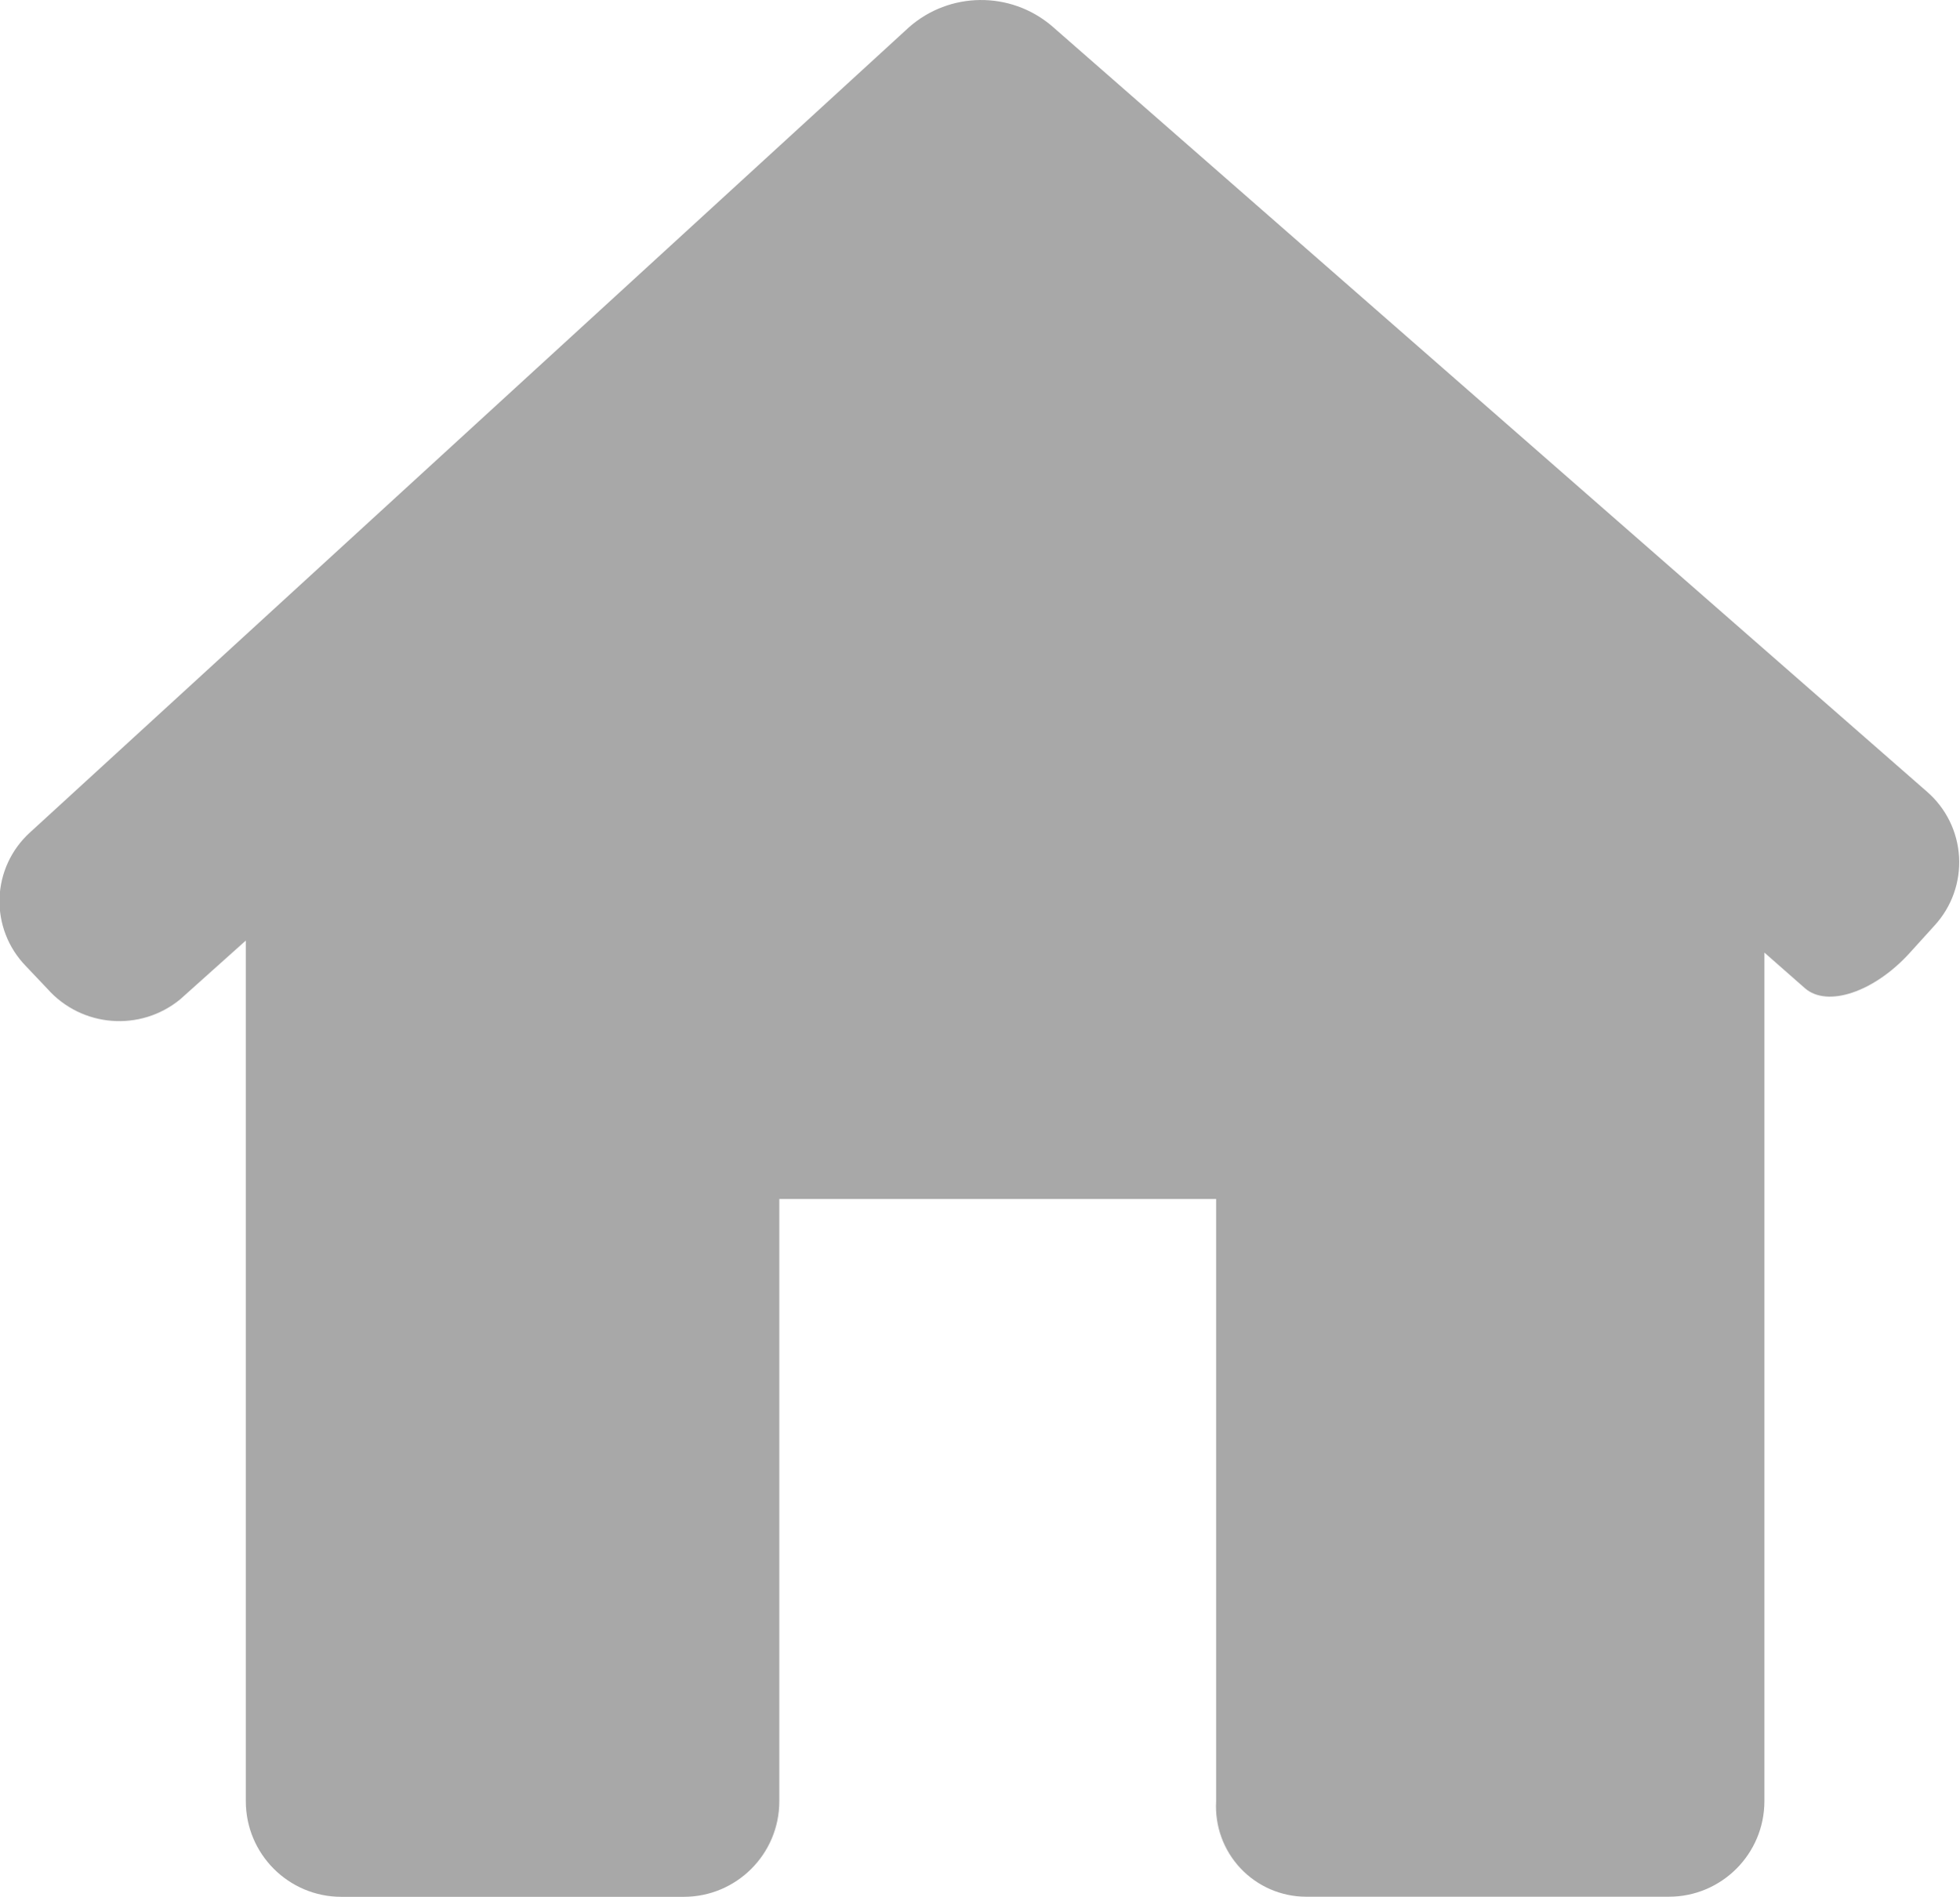
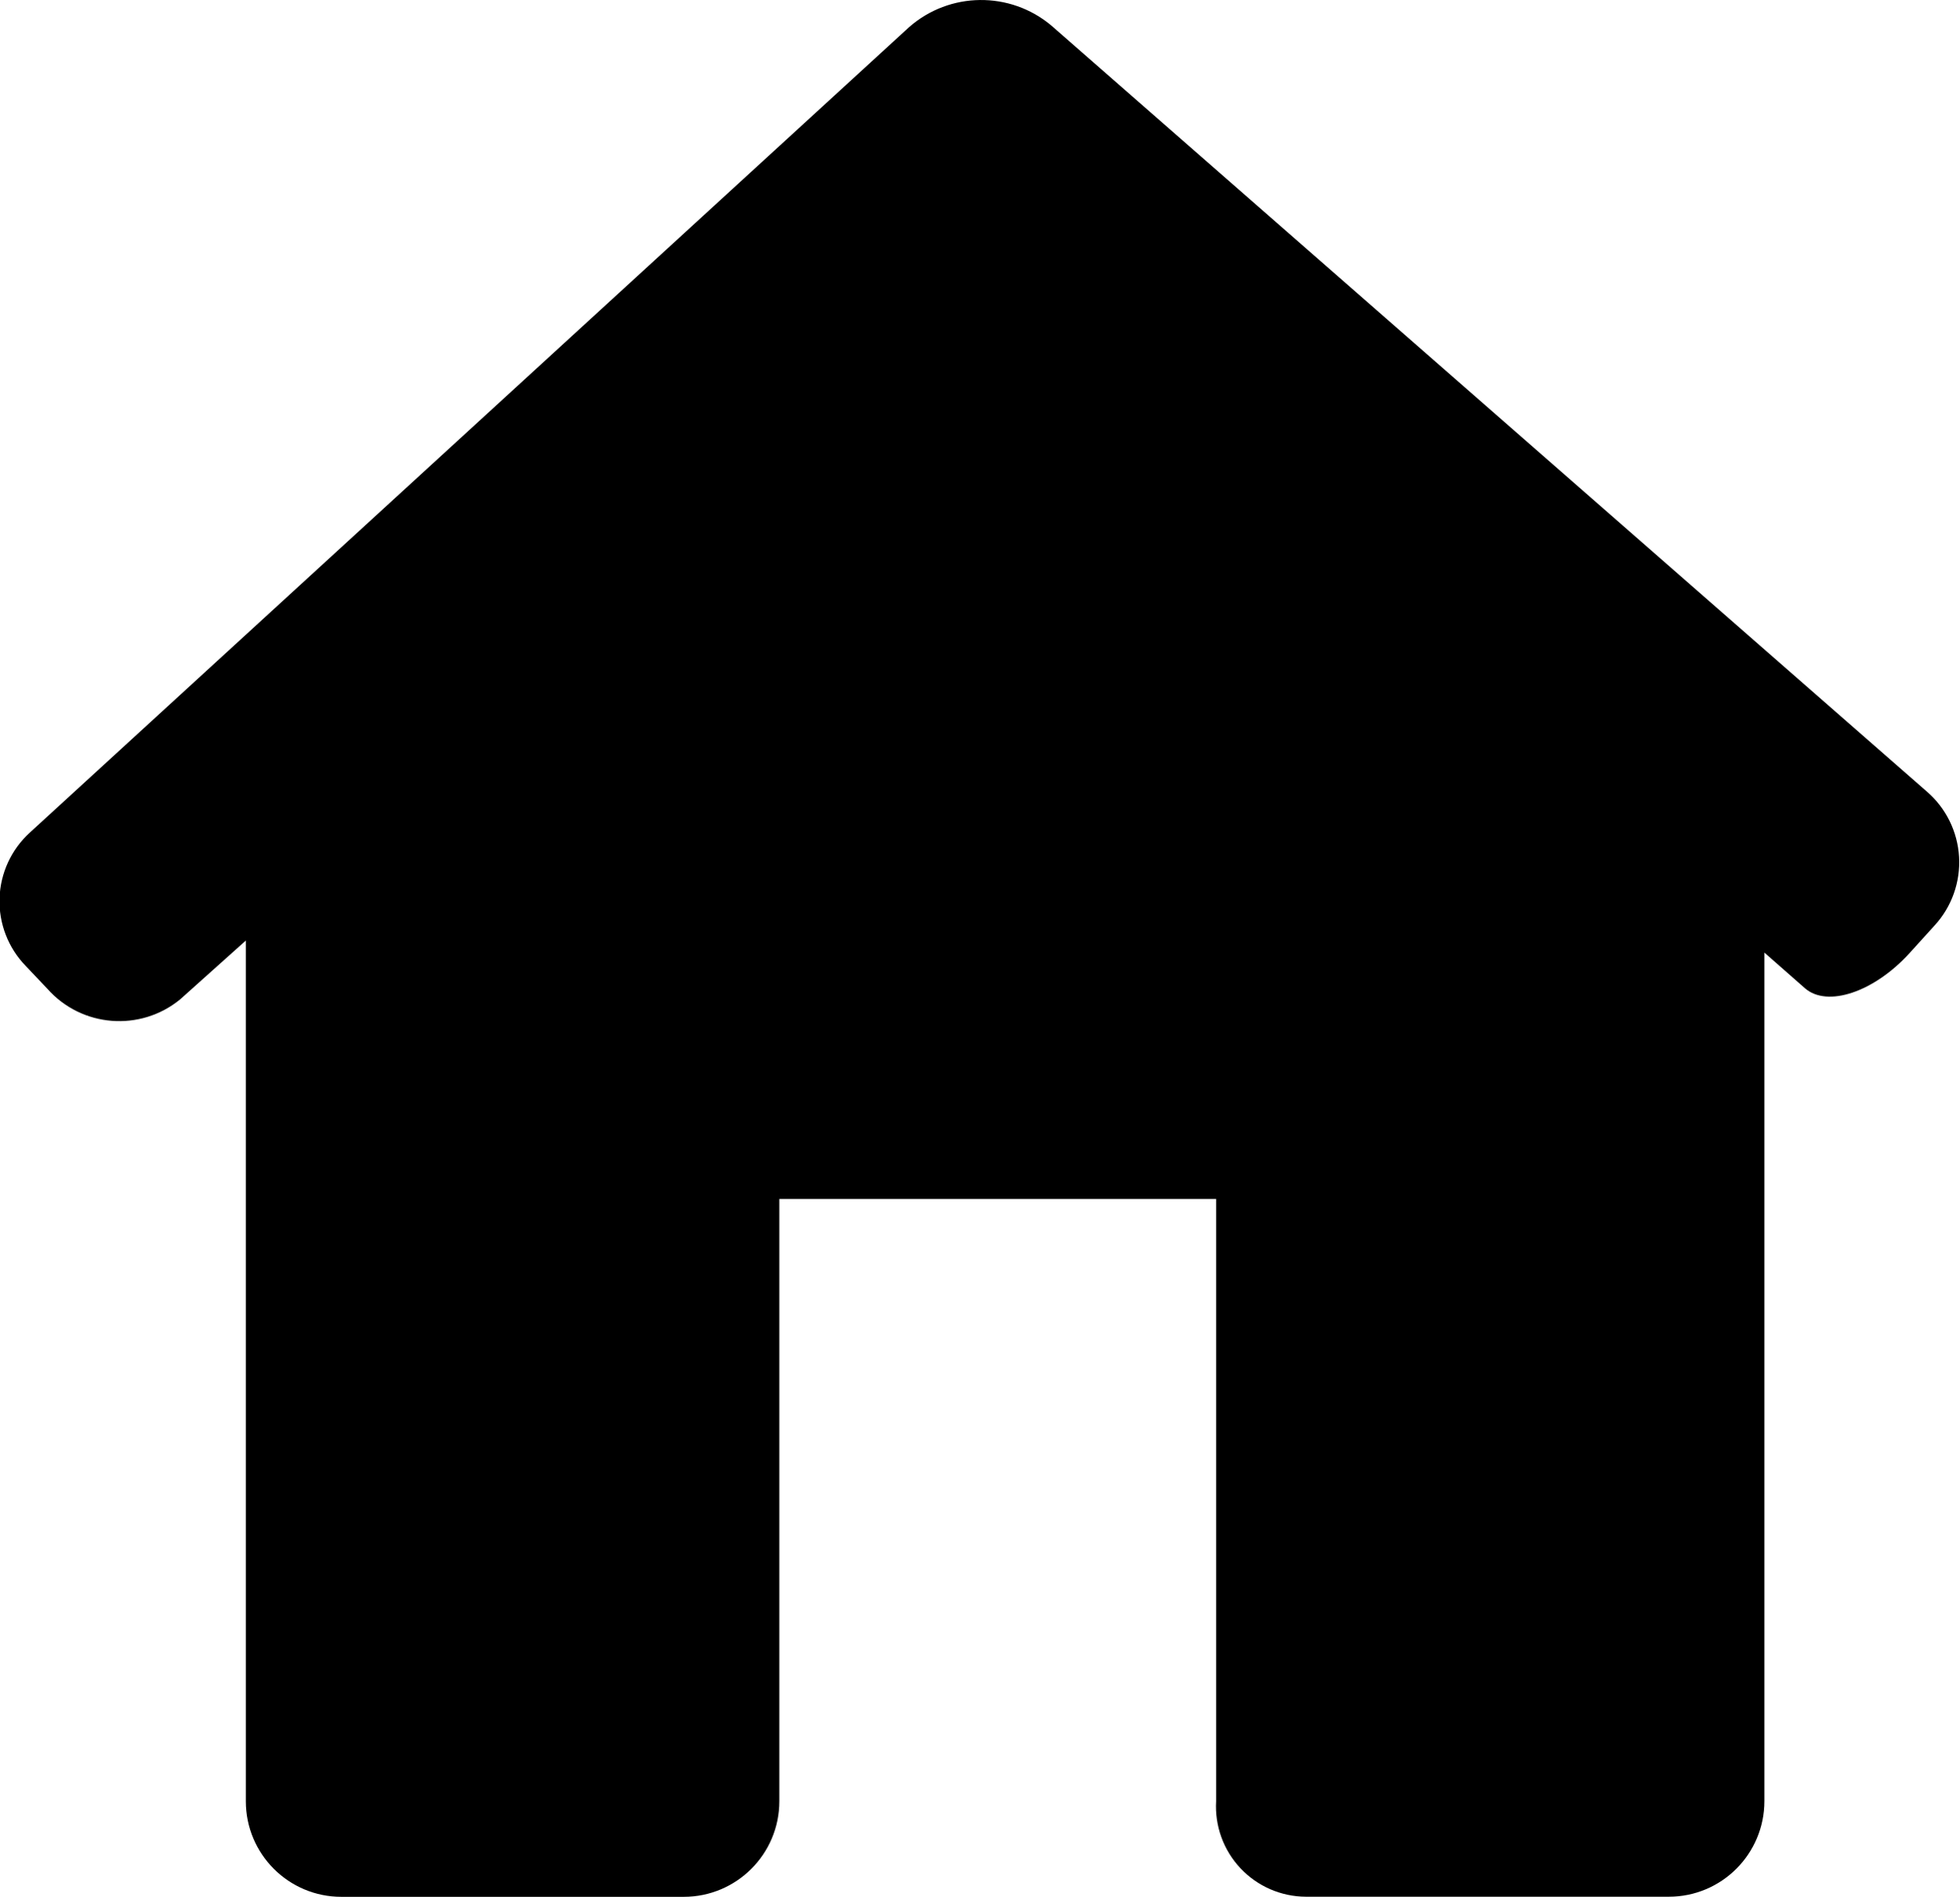
<svg xmlns="http://www.w3.org/2000/svg" width="18.053" height="17.478" viewBox="0 0 18.053 17.478">
  <g id="house-black-silhouette-without-door" transform="translate(0 -4.89)">
-     <path id="Path_9" data-name="Path 9" d="M17.827,13.418a.861.861,0,0,0-.071-1.232L9.688,5.126a1.006,1.006,0,0,0-1.312.015l-8.1,7.421a.856.856,0,0,0-.039,1.23l.2.211A.885.885,0,0,0,1.66,14.1l.605-.542v7.932a.881.881,0,0,0,.881.881H6.3a.881.881,0,0,0,.881-.881v-5.55h4.025v5.55a.832.832,0,0,0,.827.88h3.344a.881.881,0,0,0,.881-.881v-7.82l.373.328c.206.181.638.036.965-.324Z" transform="translate(0)" fill="#a8a8a8" />
+     <path id="Path_9" data-name="Path 9" d="M17.827,13.418a.861.861,0,0,0-.071-1.232L9.688,5.126a1.006,1.006,0,0,0-1.312.015l-8.1,7.421a.856.856,0,0,0-.039,1.23l.2.211A.885.885,0,0,0,1.66,14.1l.605-.542v7.932a.881.881,0,0,0,.881.881H6.3a.881.881,0,0,0,.881-.881v-5.55h4.025v5.55a.832.832,0,0,0,.827.88h3.344a.881.881,0,0,0,.881-.881v-7.82l.373.328c.206.181.638.036.965-.324Z" transform="translate(0)" />
  </g>
</svg>
